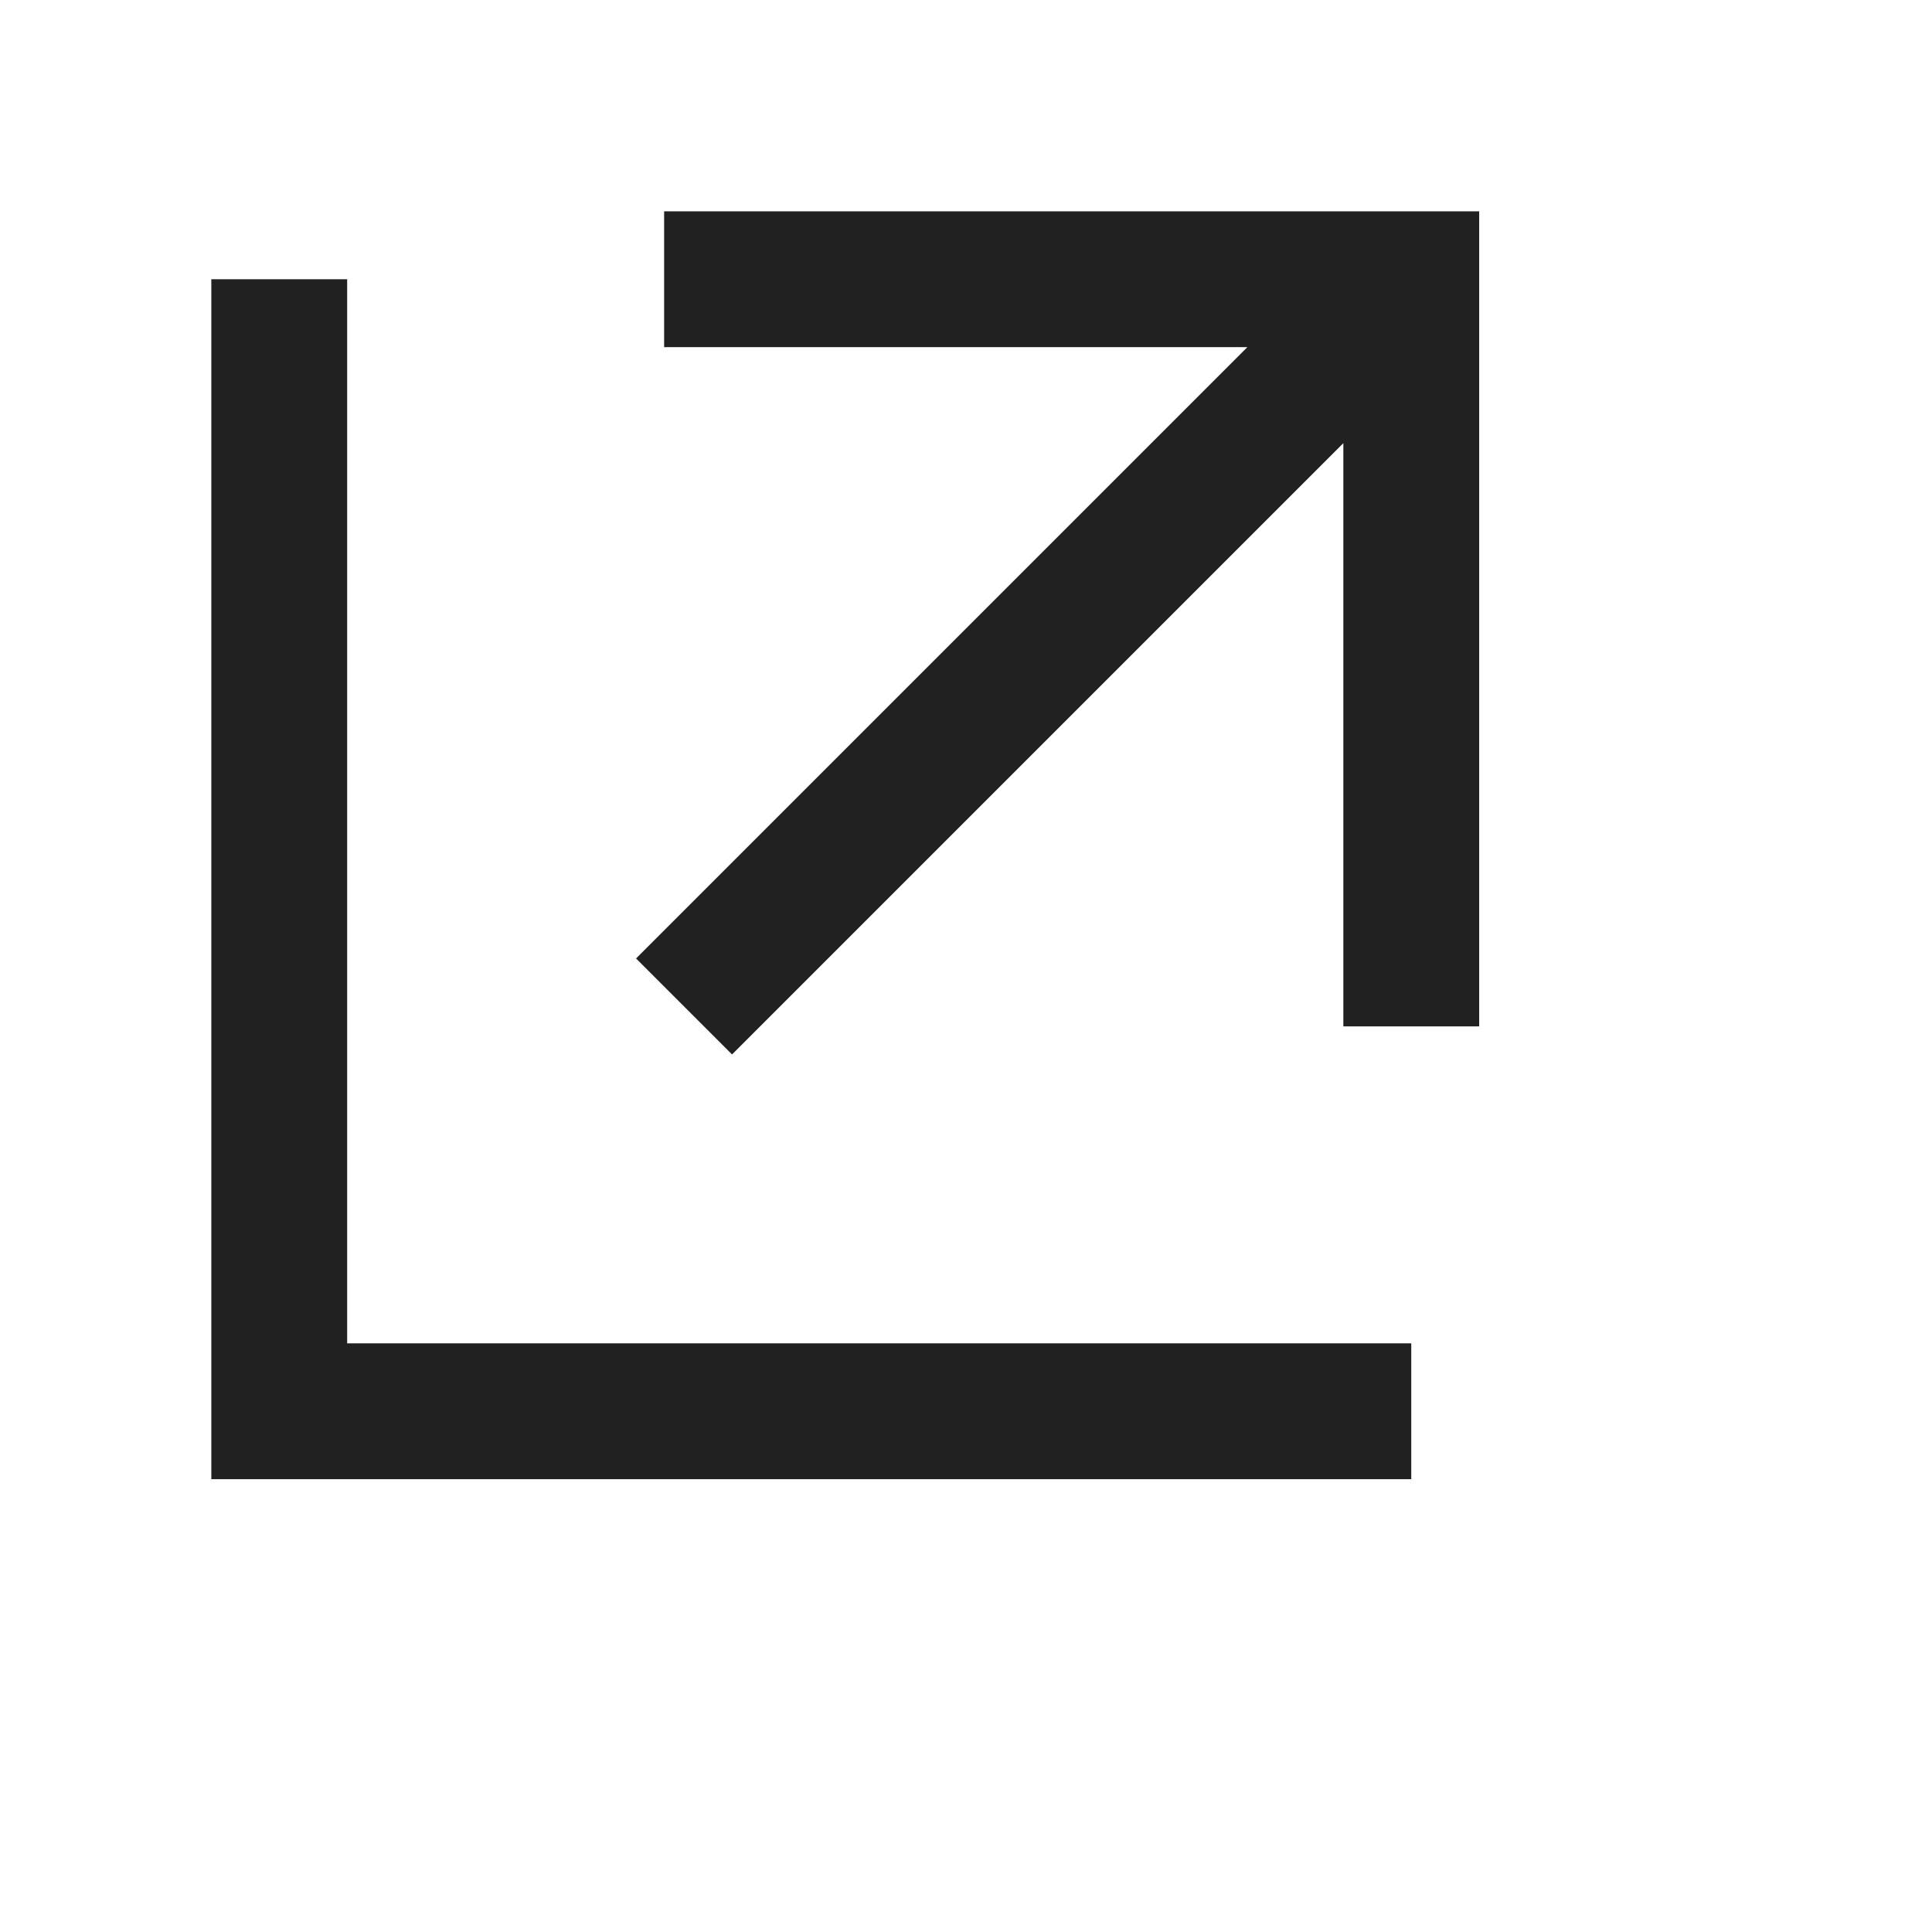
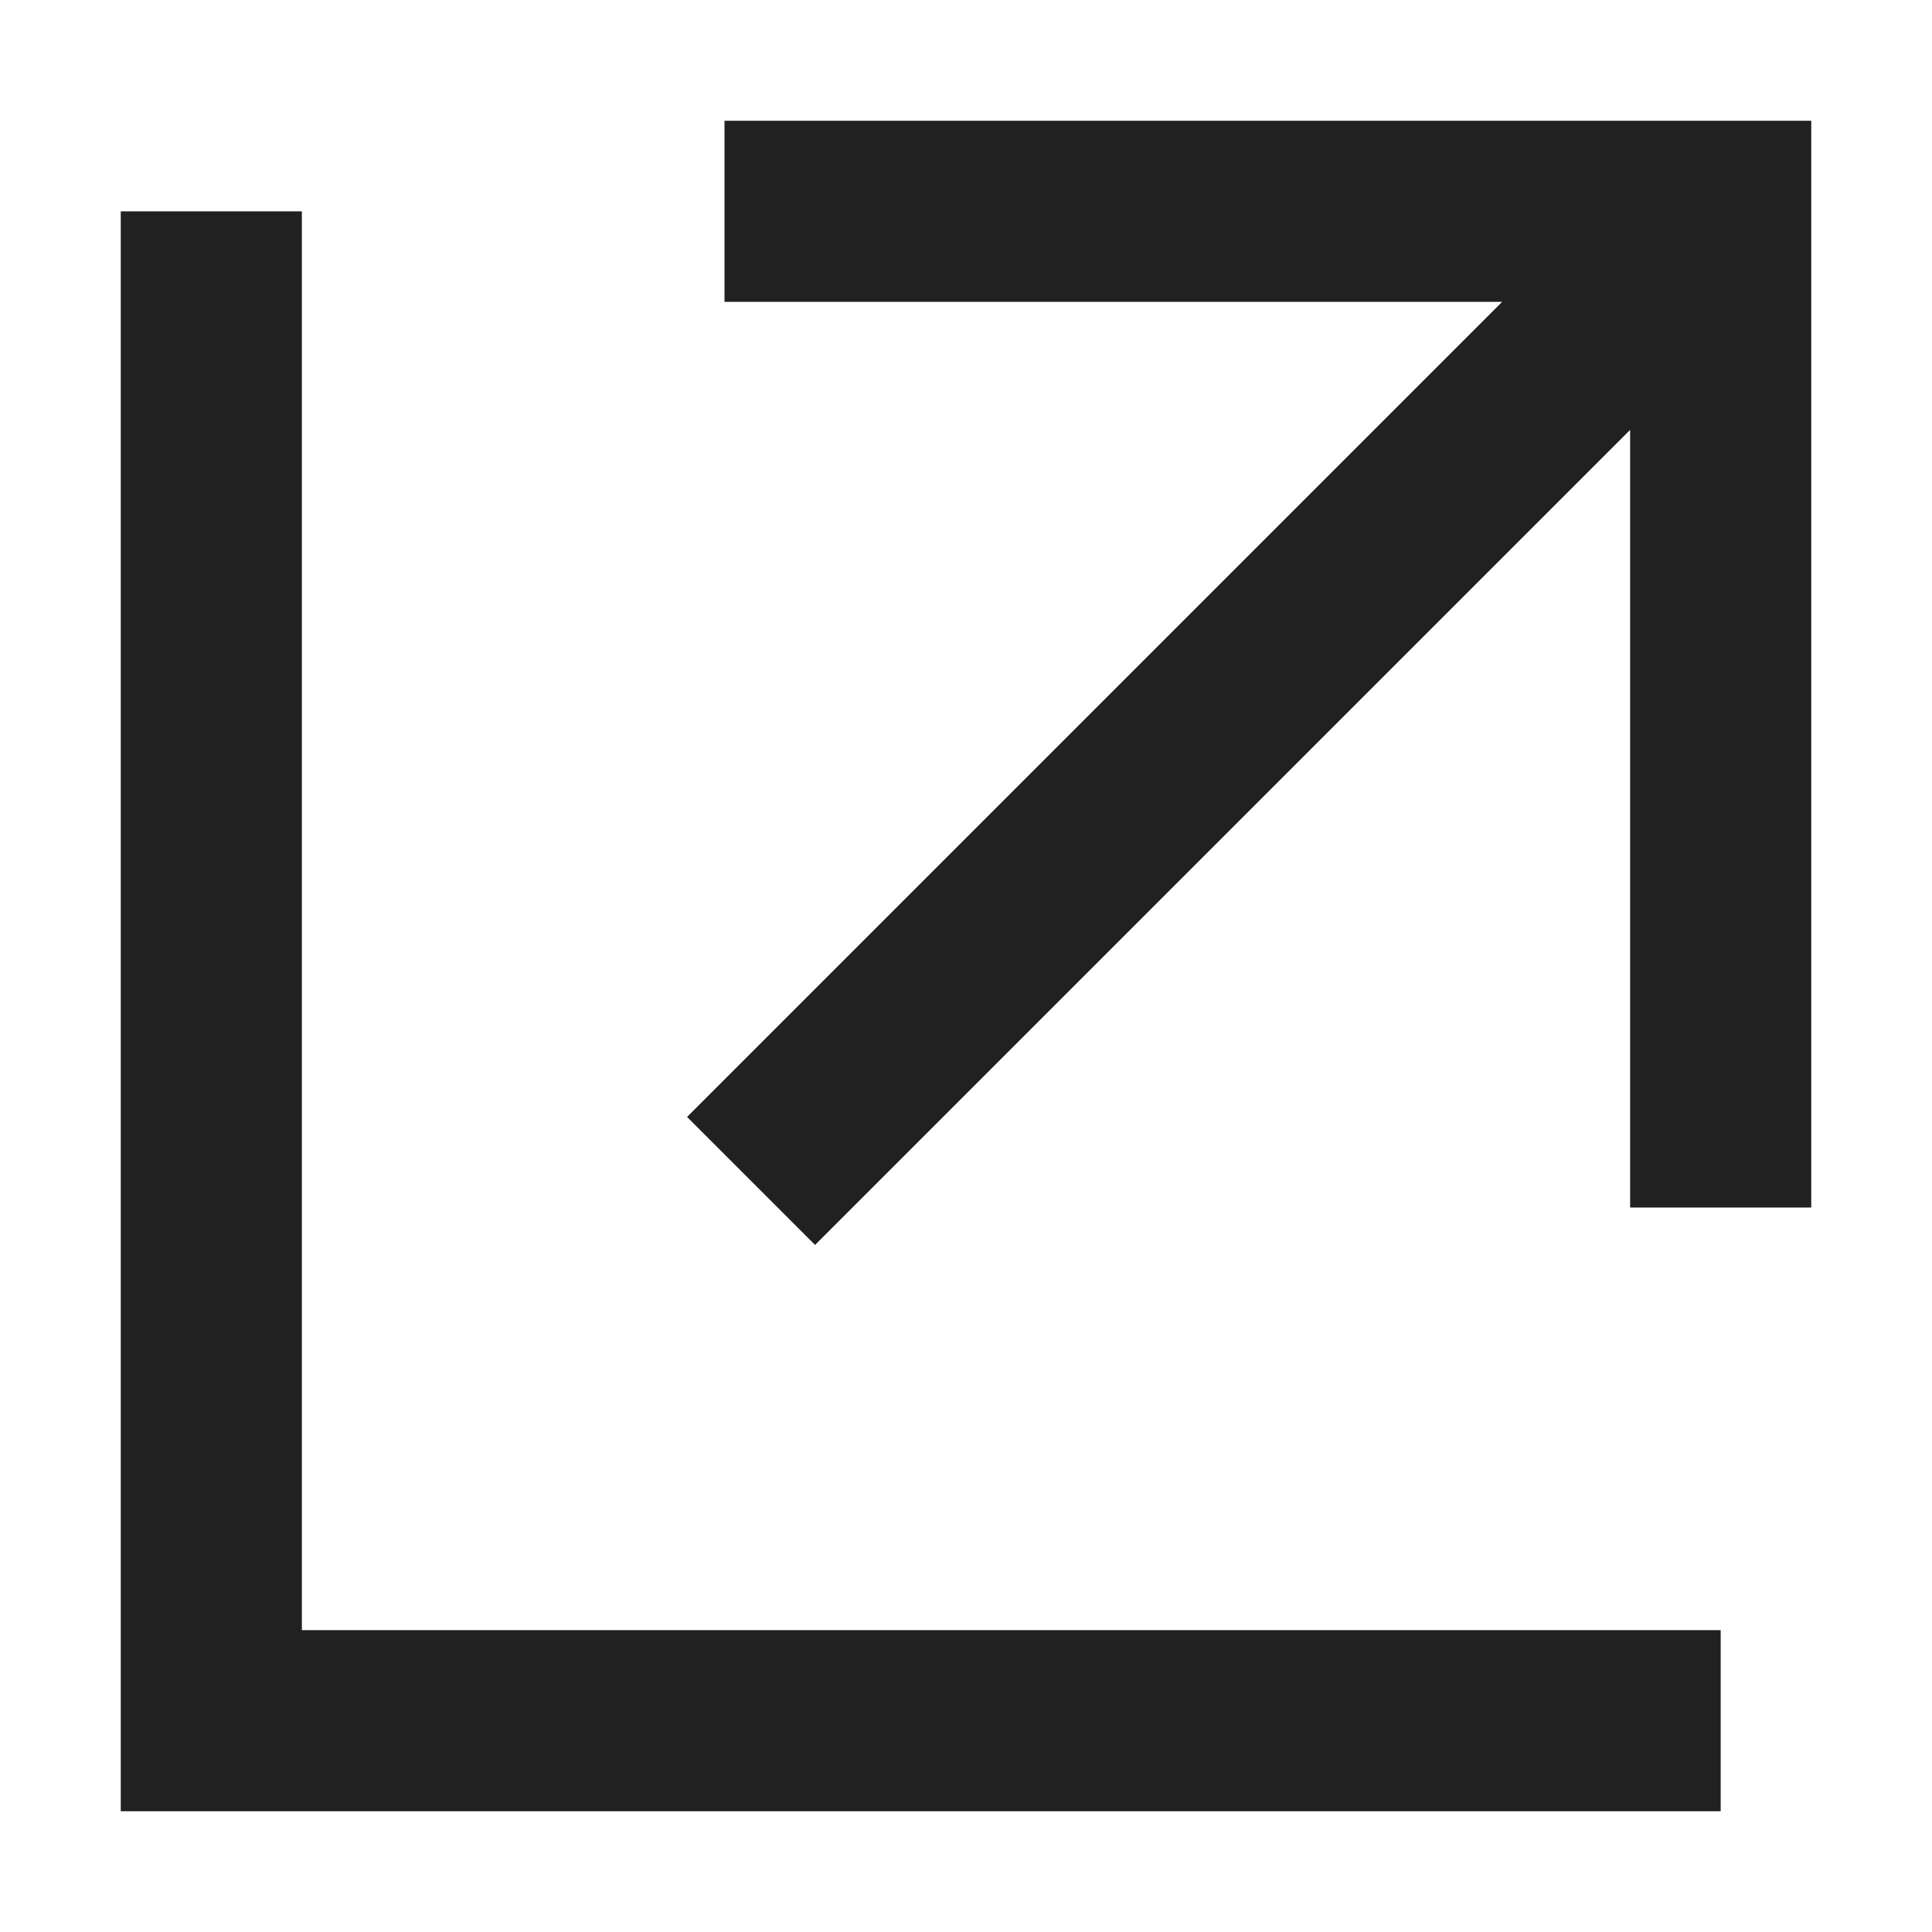
<svg xmlns="http://www.w3.org/2000/svg" viewBox="0 0 16 16" fill="currentColor">
-   <g transform="translate(1 1) scale(.75)">
-     <path fill-opacity=".87" d="M2.5 13.5h11.75V15H1V1.75h1.5zM15 10h-1.5V3.56l-6.75 6.75-1.06-1.06 6.75-6.75H6V1h9z" />
-   </g>
+   <path fill-opacity=".87" d="M2.5 13.5h11.75V15H1V1.75h1.5zM15 10h-1.5V3.56l-6.75 6.75-1.06-1.06 6.75-6.75H6V1h9z" />
</svg>
